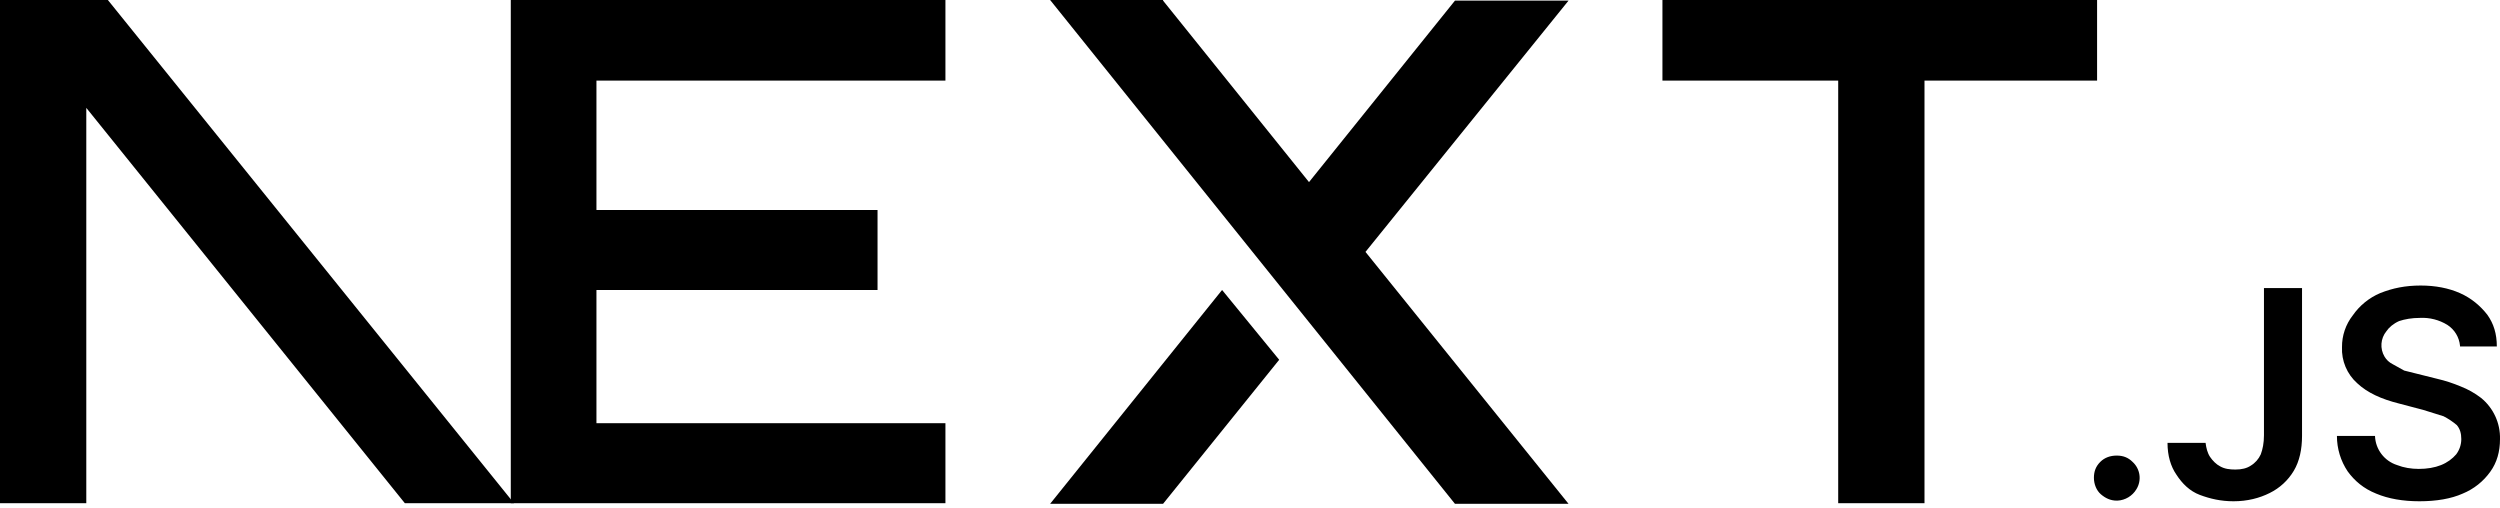
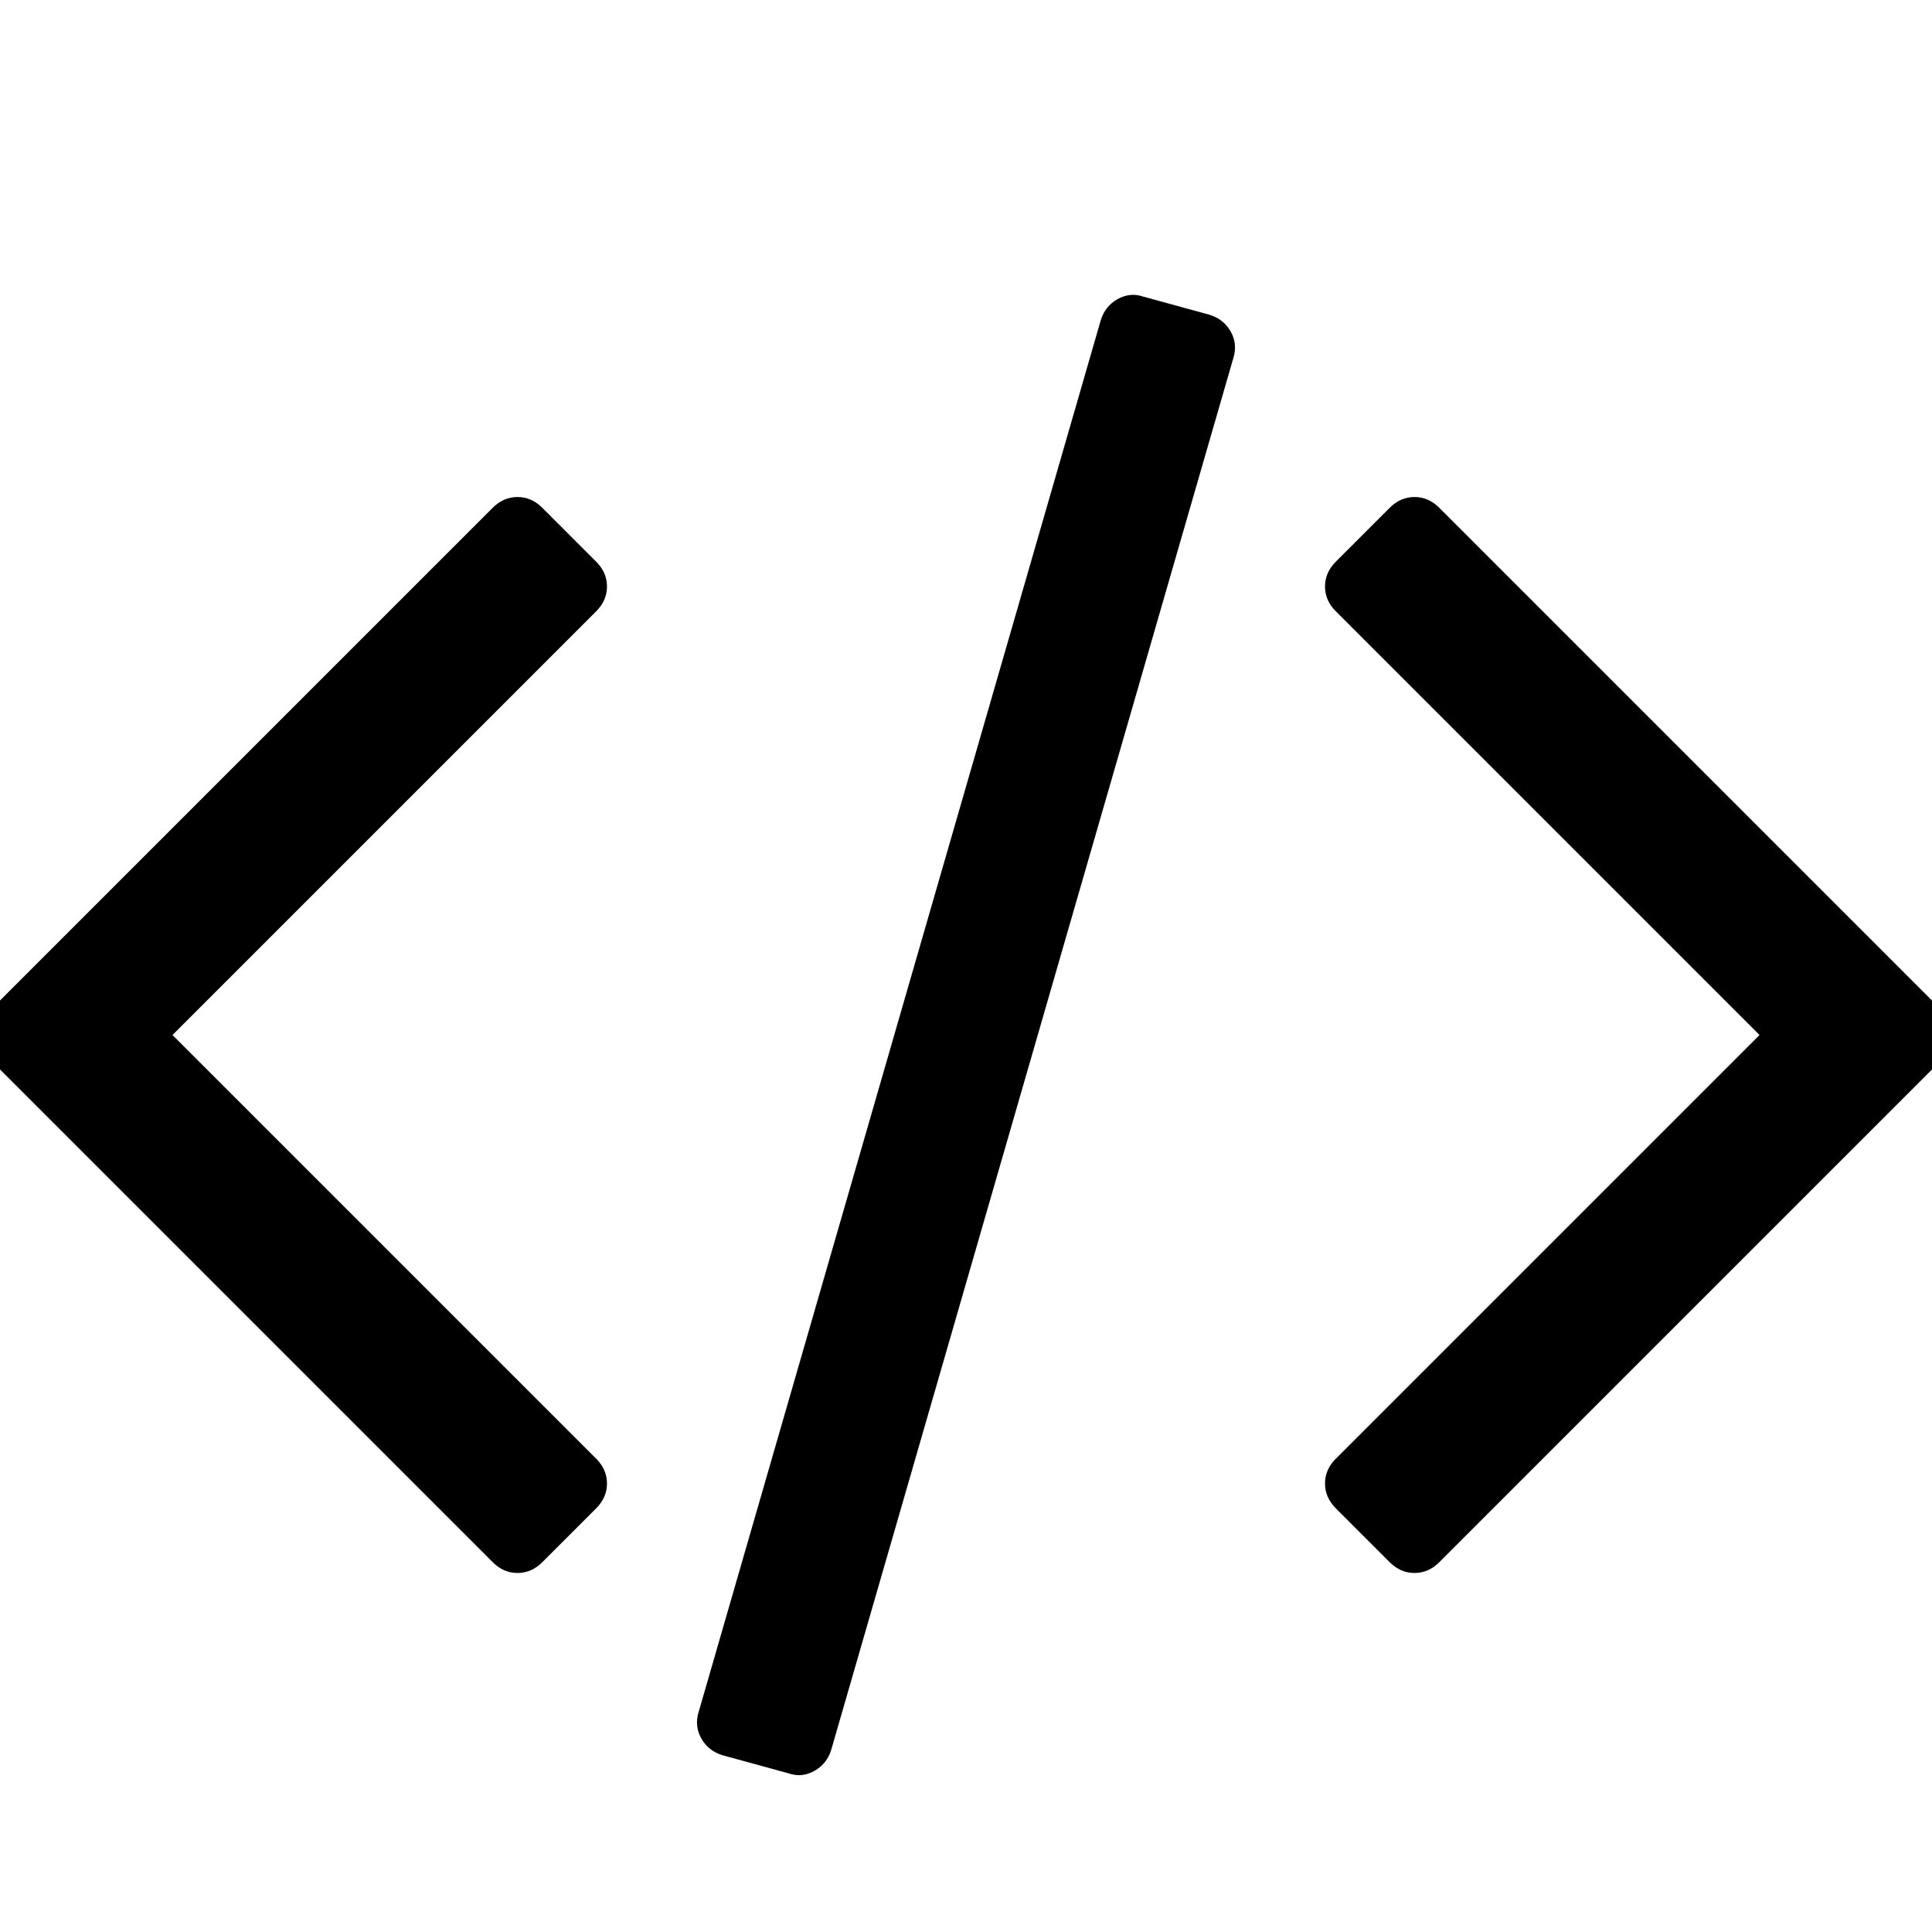
- <svg xmlns="http://www.w3.org/2000/svg" fill="none" viewBox="0 0 394 80">
-   <path fill="#000" d="M262 0h68.5v12.7h-27.2v66.6h-13.6V12.7H262V0ZM149 0v12.7H94v20.4h44.3v12.6H94v21h55v12.6H80.5V0h68.7zm34.3 0h-17.8l63.8 79.4h17.9l-32-39.7 32-39.6h-17.9l-23 28.6-23-28.6zm18.3 56.7-9-11-27.1 33.7h17.8l18.3-22.7z" />
-   <path fill="#000" d="M81 79.3 17 0H0v79.3h13.6V17l50.2 62.3H81Zm252.6-.4c-1 0-1.8-.4-2.5-1s-1.1-1.6-1.1-2.6.3-1.8 1-2.5 1.6-1 2.6-1 1.8.3 2.5 1a3.4 3.4 0 0 1 .6 4.3 3.7 3.7 0 0 1-3 1.8zm23.2-33.5h6v23.3c0 2.1-.4 4-1.3 5.5a9.1 9.1 0 0 1-3.8 3.5c-1.6.8-3.5 1.3-5.7 1.3-2 0-3.7-.4-5.3-1s-2.8-1.8-3.7-3.2c-.9-1.3-1.4-3-1.4-5h6c.1.8.3 1.6.7 2.2s1 1.2 1.6 1.5c.7.4 1.5.5 2.4.5 1 0 1.8-.2 2.4-.6a4 4 0 0 0 1.6-1.8c.3-.8.5-1.8.5-3V45.5zm30.9 9.1a4.4 4.4 0 0 0-2-3.3 7.5 7.5 0 0 0-4.3-1.1c-1.3 0-2.4.2-3.3.5-.9.4-1.6 1-2 1.6a3.5 3.5 0 0 0-.3 4c.3.5.7.9 1.3 1.2l1.8 1 2 .5 3.2.8c1.3.3 2.5.7 3.7 1.2a13 13 0 0 1 3.2 1.8 8.1 8.1 0 0 1 3 6.5c0 2-.5 3.7-1.5 5.1a10 10 0 0 1-4.4 3.5c-1.8.8-4.1 1.2-6.8 1.2-2.6 0-4.9-.4-6.8-1.2-2-.8-3.4-2-4.5-3.5a10 10 0 0 1-1.7-5.6h6a5 5 0 0 0 3.5 4.6c1 .4 2.2.6 3.4.6 1.3 0 2.5-.2 3.5-.6 1-.4 1.8-1 2.4-1.7a4 4 0 0 0 .8-2.4c0-.9-.2-1.6-.7-2.2a11 11 0 0 0-2.1-1.4l-3.2-1-3.8-1c-2.8-.7-5-1.7-6.6-3.2a7.2 7.2 0 0 1-2.4-5.7 8 8 0 0 1 1.7-5 10 10 0 0 1 4.3-3.5c2-.8 4-1.2 6.4-1.2 2.3 0 4.4.4 6.2 1.2 1.8.8 3.2 2 4.3 3.4 1 1.4 1.5 3 1.5 5h-5.8z" />
+ <svg xmlns="http://www.w3.org/2000/svg" height="1792" viewBox="0 0 1792 1792" width="1792">
+   <path d="M553 1399l-50 50q-10 10-23 10t-23-10l-466-466q-10-10-10-23t10-23l466-466q10-10 23-10t23 10l50 50q10 10 10 23t-10 23l-393 393 393 393q10 10 10 23t-10 23zm591-1067l-373 1291q-4 13-15.5 19.5t-23.5 2.5l-62-17q-13-4-19.5-15.5t-2.5-24.5l373-1291q4-13 15.5-19.5t23.5-2.5l62 17q13 4 19.5 15.5t2.5 24.5zm657 651l-466 466q-10 10-23 10t-23-10l-50-50q-10-10-10-23t10-23l393-393-393-393q-10-10-10-23t10-23l50-50q10-10 23-10t23 10l466 466q10 10 10 23t-10 23z" />
</svg>
